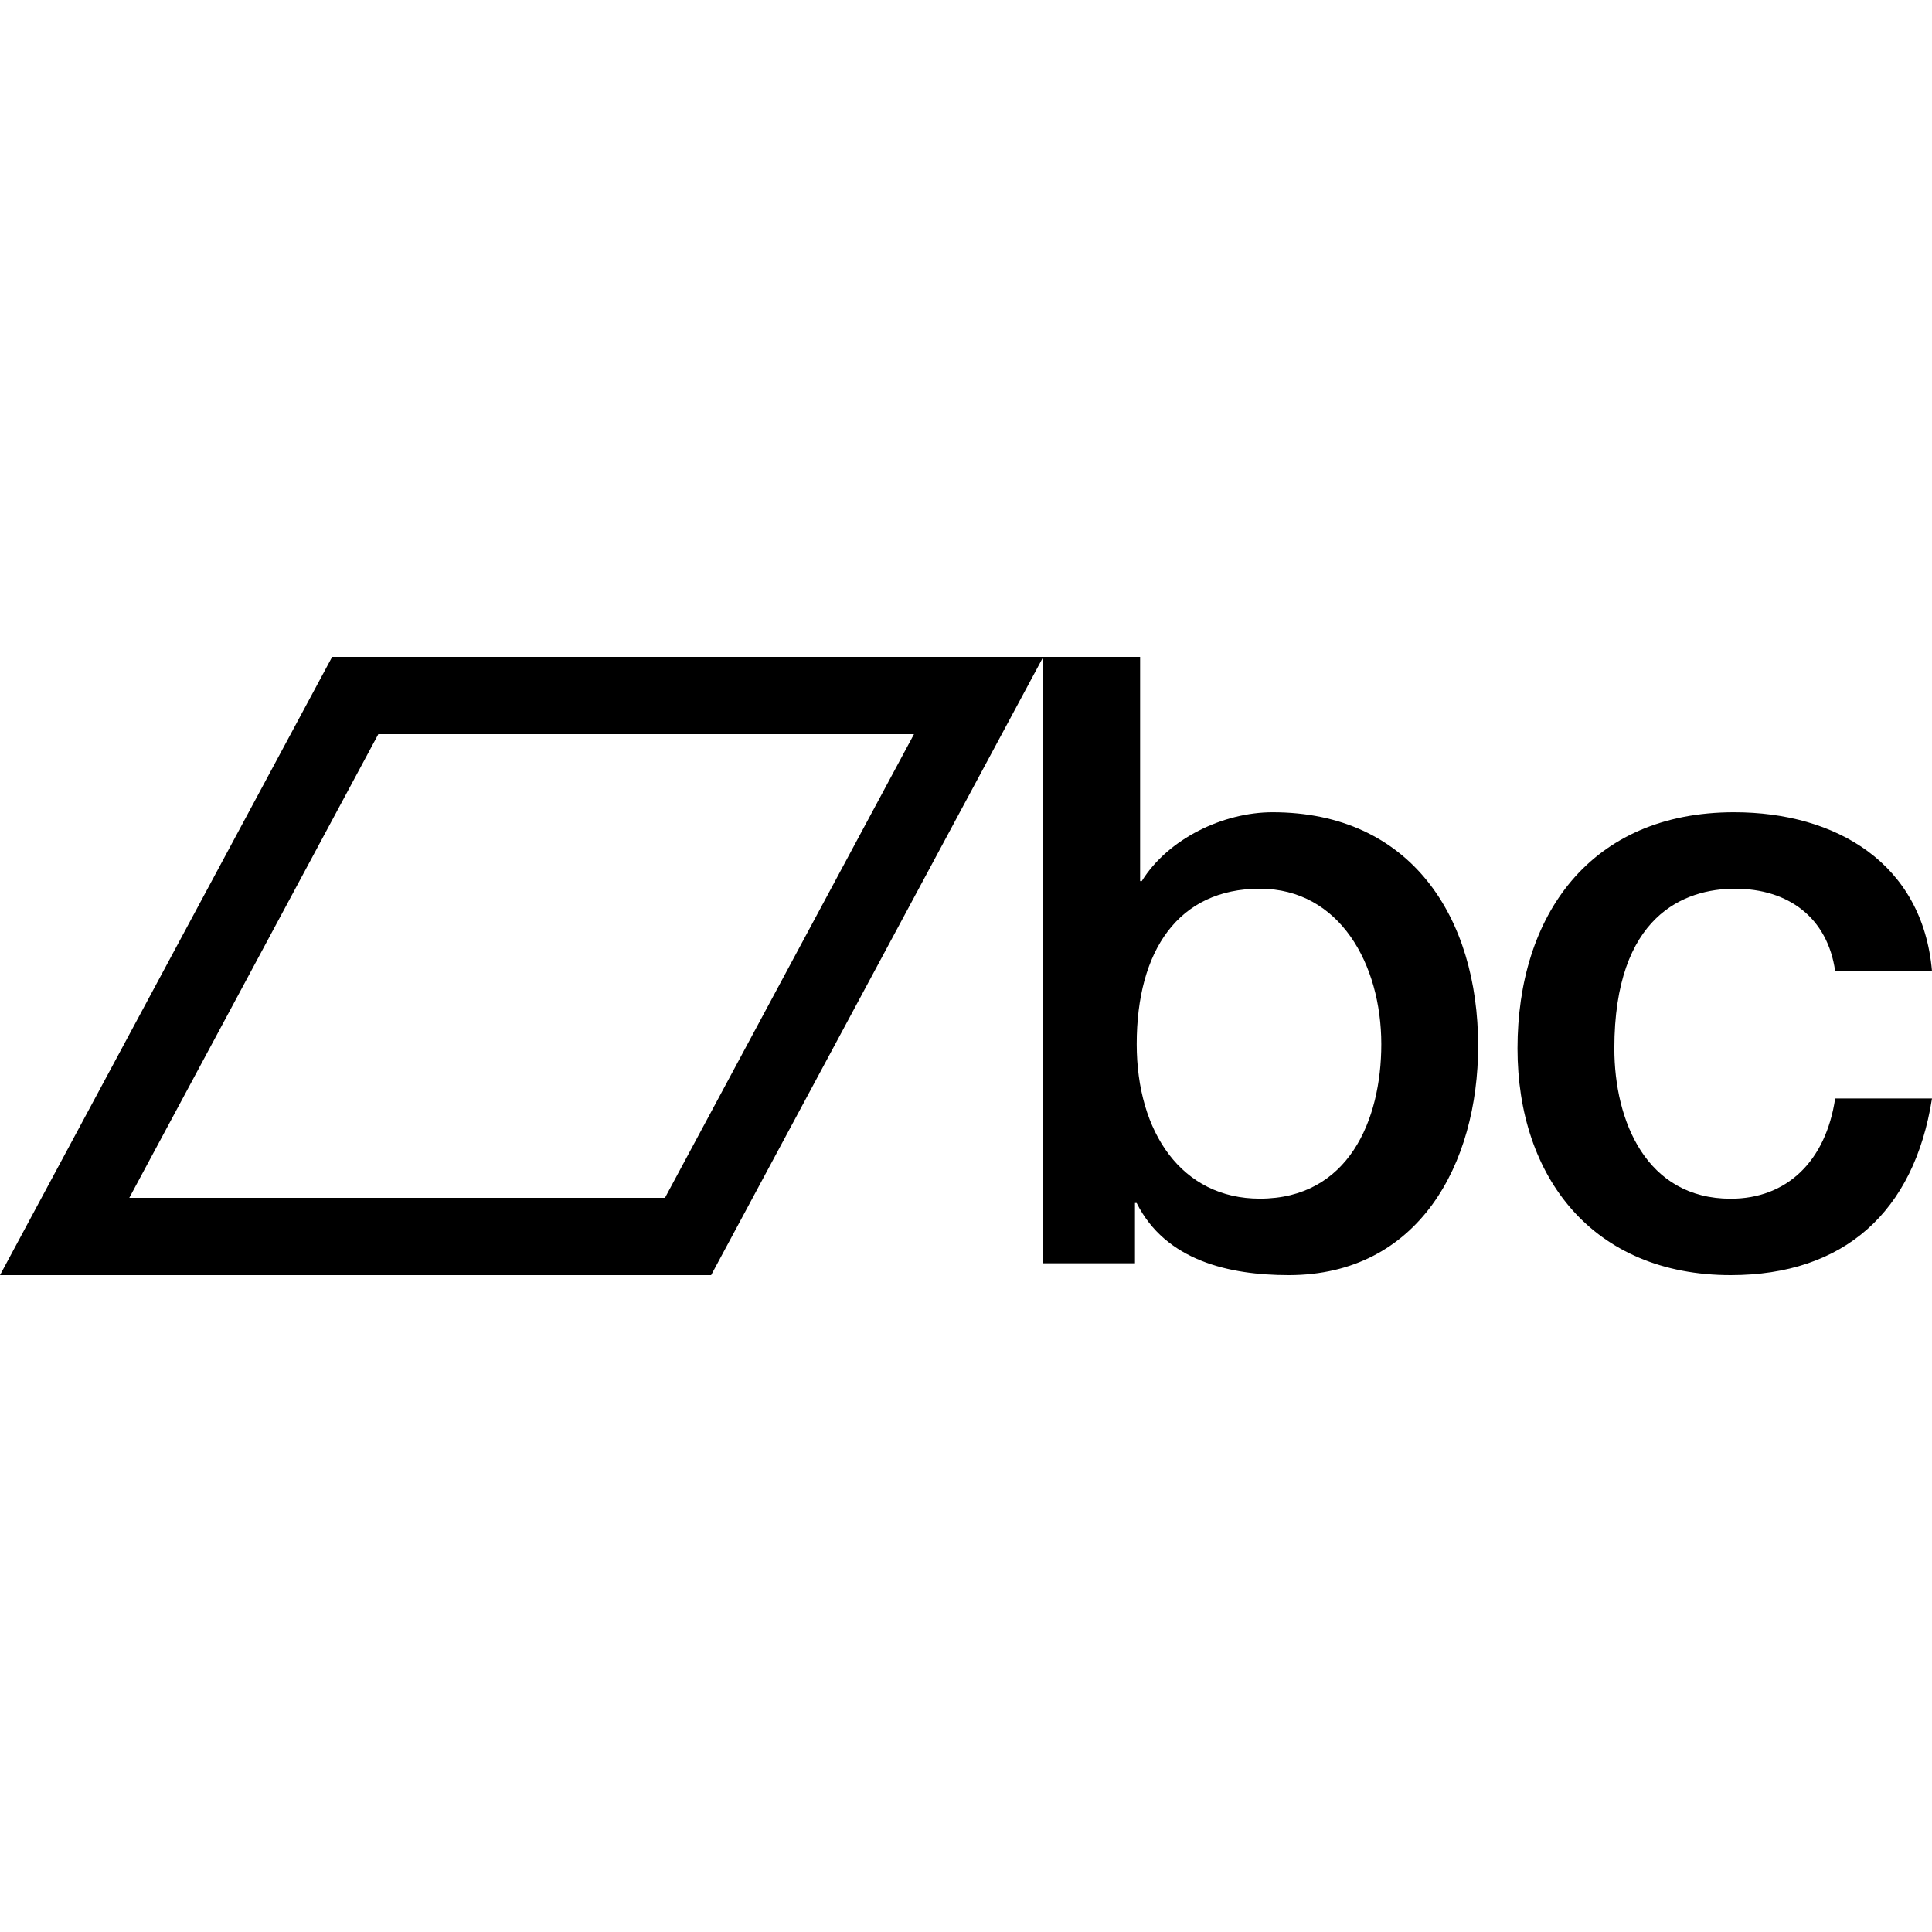
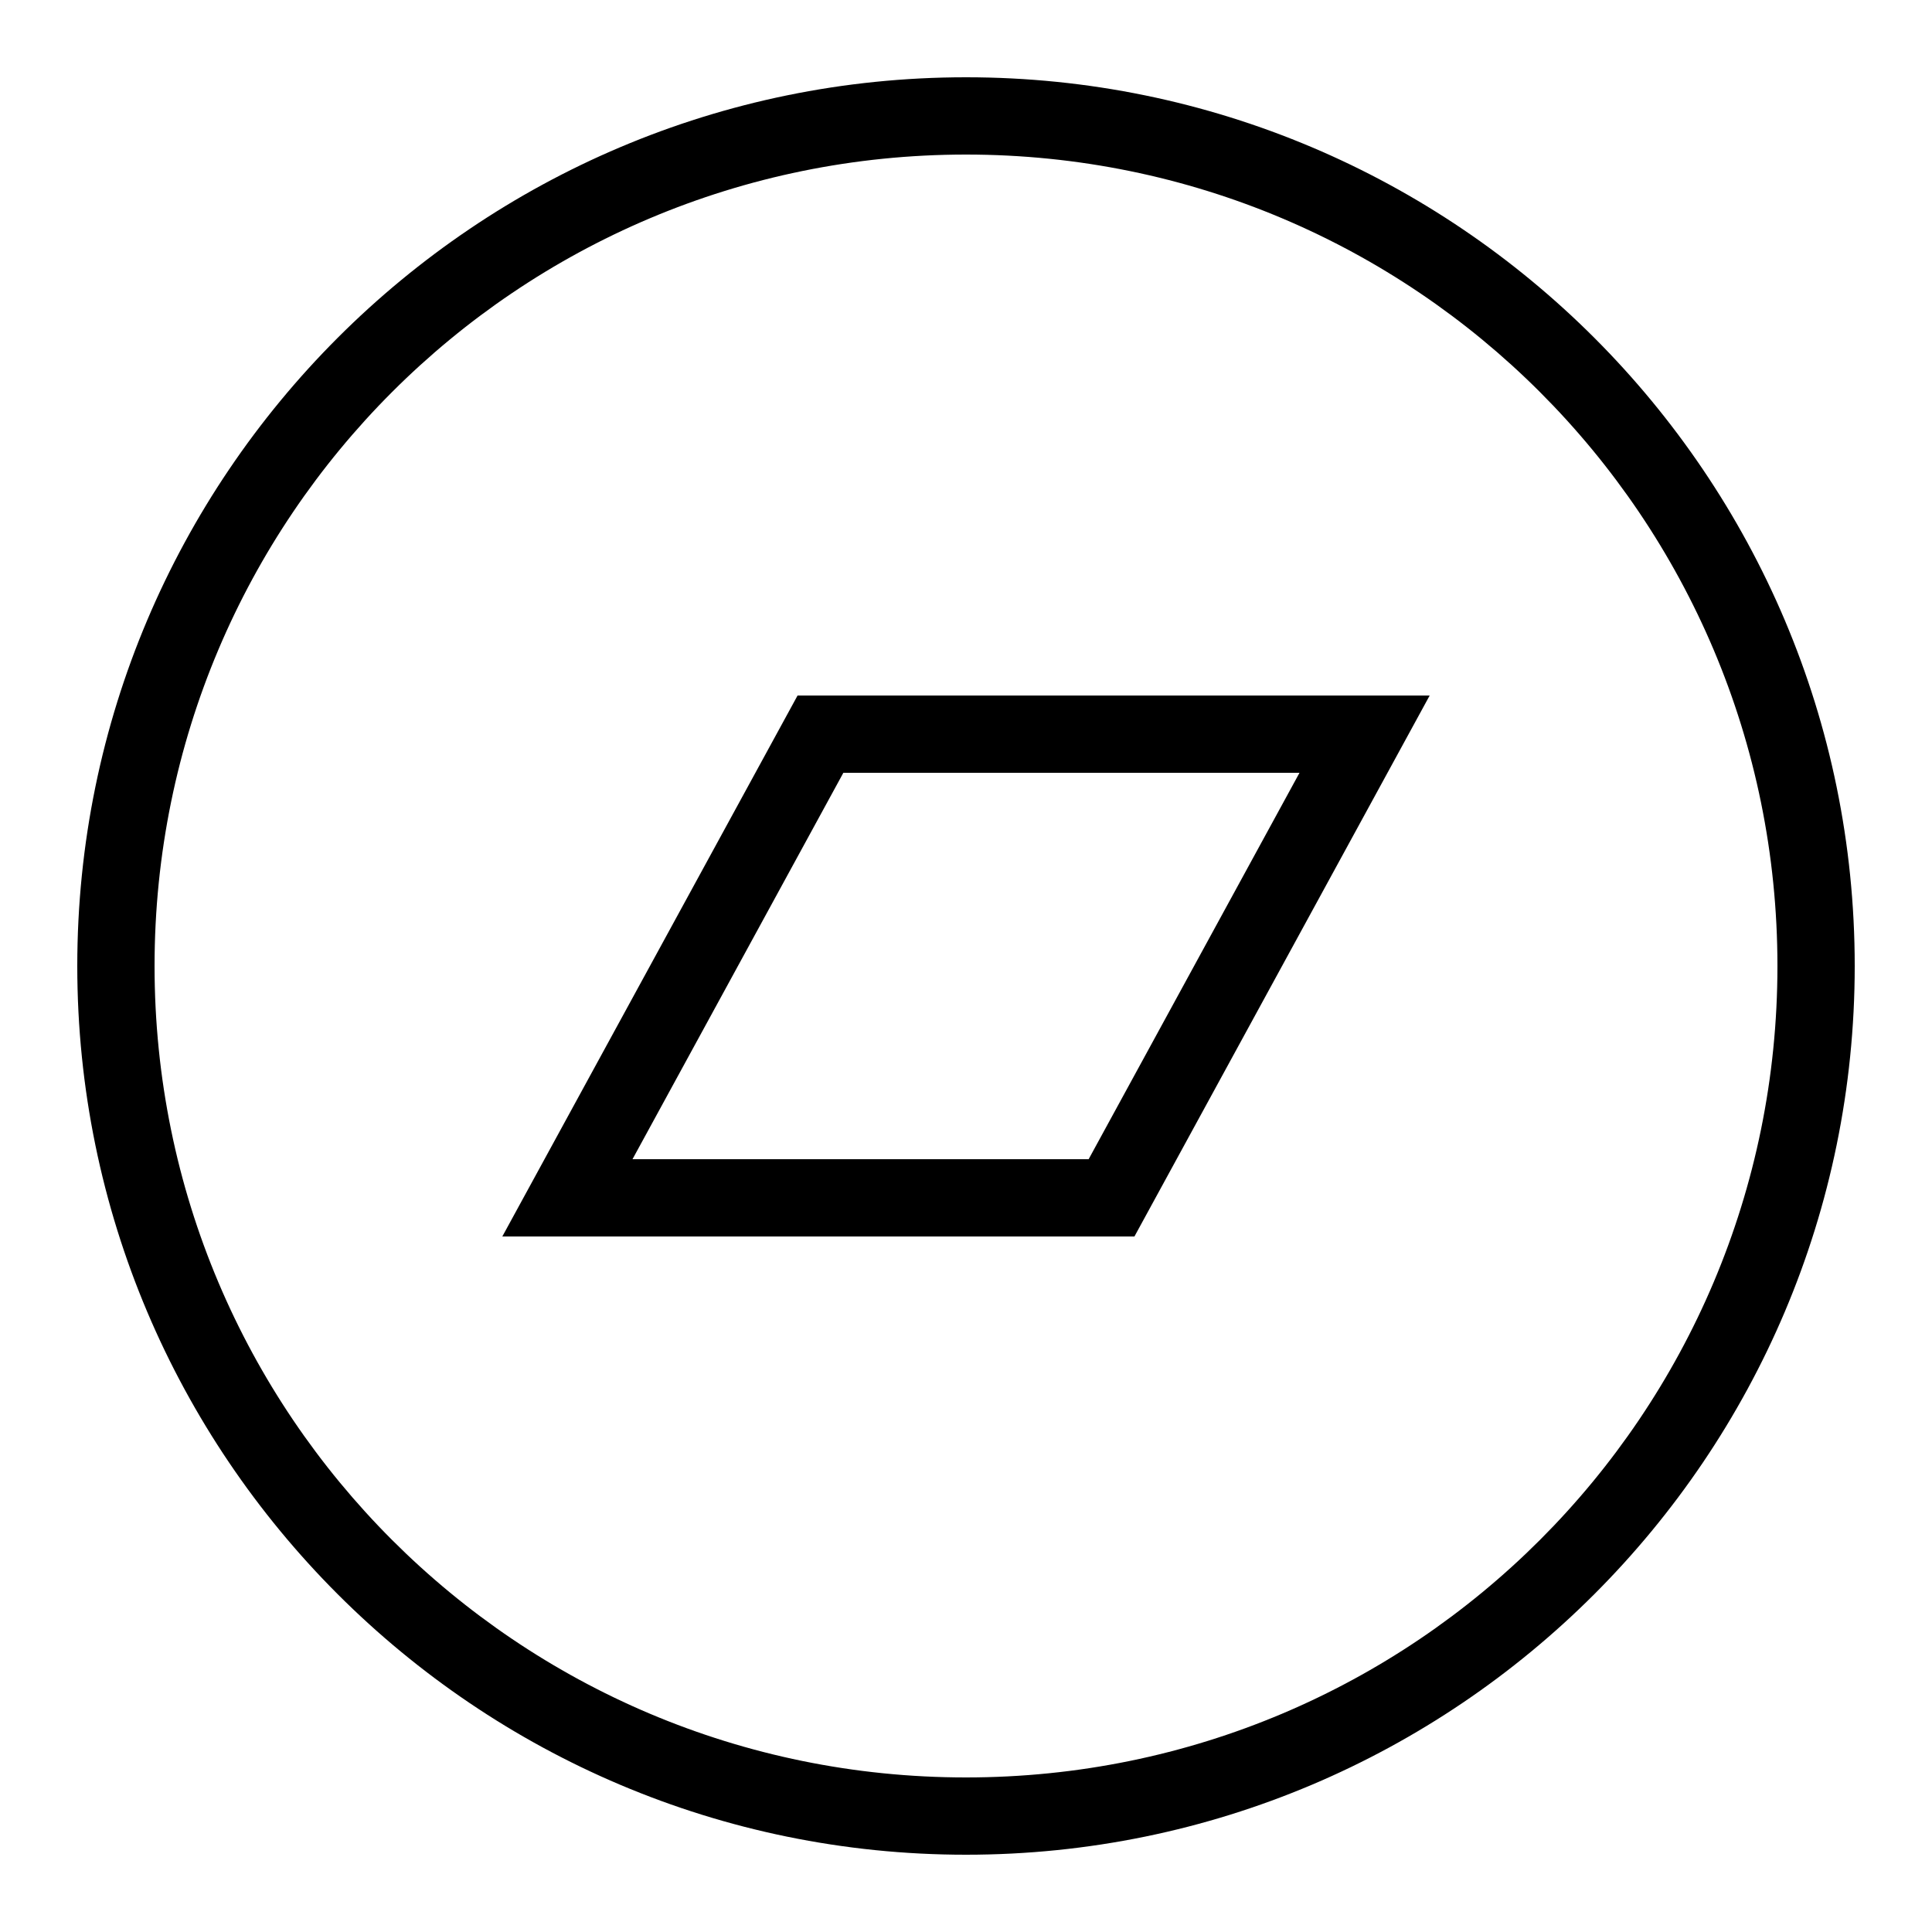
- <svg xmlns="http://www.w3.org/2000/svg" x="0px" y="0px" width="30" height="30" viewBox="0 0 50 50">
-   <path d="M 8.596 17 L 0 33 L 18.404 33 L 27 17 L 8.596 17 z M 27 17 L 27 32.693 L 29.373 32.693 L 29.373 31.133 L 29.416 31.133 C 30.164 32.628 31.814 33 33.352 33 C 36.716 33 38.254 30.12 38.254 27.066 C 38.254 23.747 36.516 21.021 32.934 21.021 C 31.659 21.021 30.23 21.704 29.549 22.803 L 29.506 22.803 L 29.506 17 L 27 17 z M 9.791 19 L 23.654 19 L 17.209 31 L 3.346 31 L 9.791 19 z M 44.879 21.021 C 41.142 21.021 39.273 23.705 39.273 27.133 C 39.273 30.474 41.23 33 44.791 33 C 47.714 33 49.538 31.373 50 28.428 L 47.494 28.428 C 47.251 30.055 46.241 31.023 44.791 31.023 C 42.615 31.023 41.779 29.023 41.779 27.133 C 41.779 23.683 43.603 23 44.9 23 C 46.285 23 47.296 23.749 47.494 25.133 L 47.498 25.133 L 50 25.133 C 49.759 22.342 47.516 21.021 44.879 21.021 z M 32.605 23 C 34.669 23 35.747 24.955 35.748 27.021 C 35.748 28.999 34.891 31.021 32.605 31.021 C 30.583 31.021 29.418 29.306 29.418 27.021 C 29.418 24.604 30.496 23 32.605 23 z" />
+ <svg xmlns="http://www.w3.org/2000/svg" viewBox="0 0 50 50">
+   <path d="M 25 2 C 12.309 2 2 12.309 2 25 C 2 37.691 12.309 48 25 48 C 37.691 48 48 37.691 48 25 C 48 12.309 37.691 2 25 2 z M 25 4 C 36.61 4 46 13.39 46 25 C 46 36.61 36.61 46 25 46 C 13.39 46 4 36.61 4 25 C 4 13.39 13.39 4 25 4 z M 20.641 18 L 13 32 L 29.359 32 L 37 18 L 20.641 18 z M 21.826 20 L 33.631 20 L 28.174 30 L 16.369 30 L 21.826 20 z" />
</svg>
